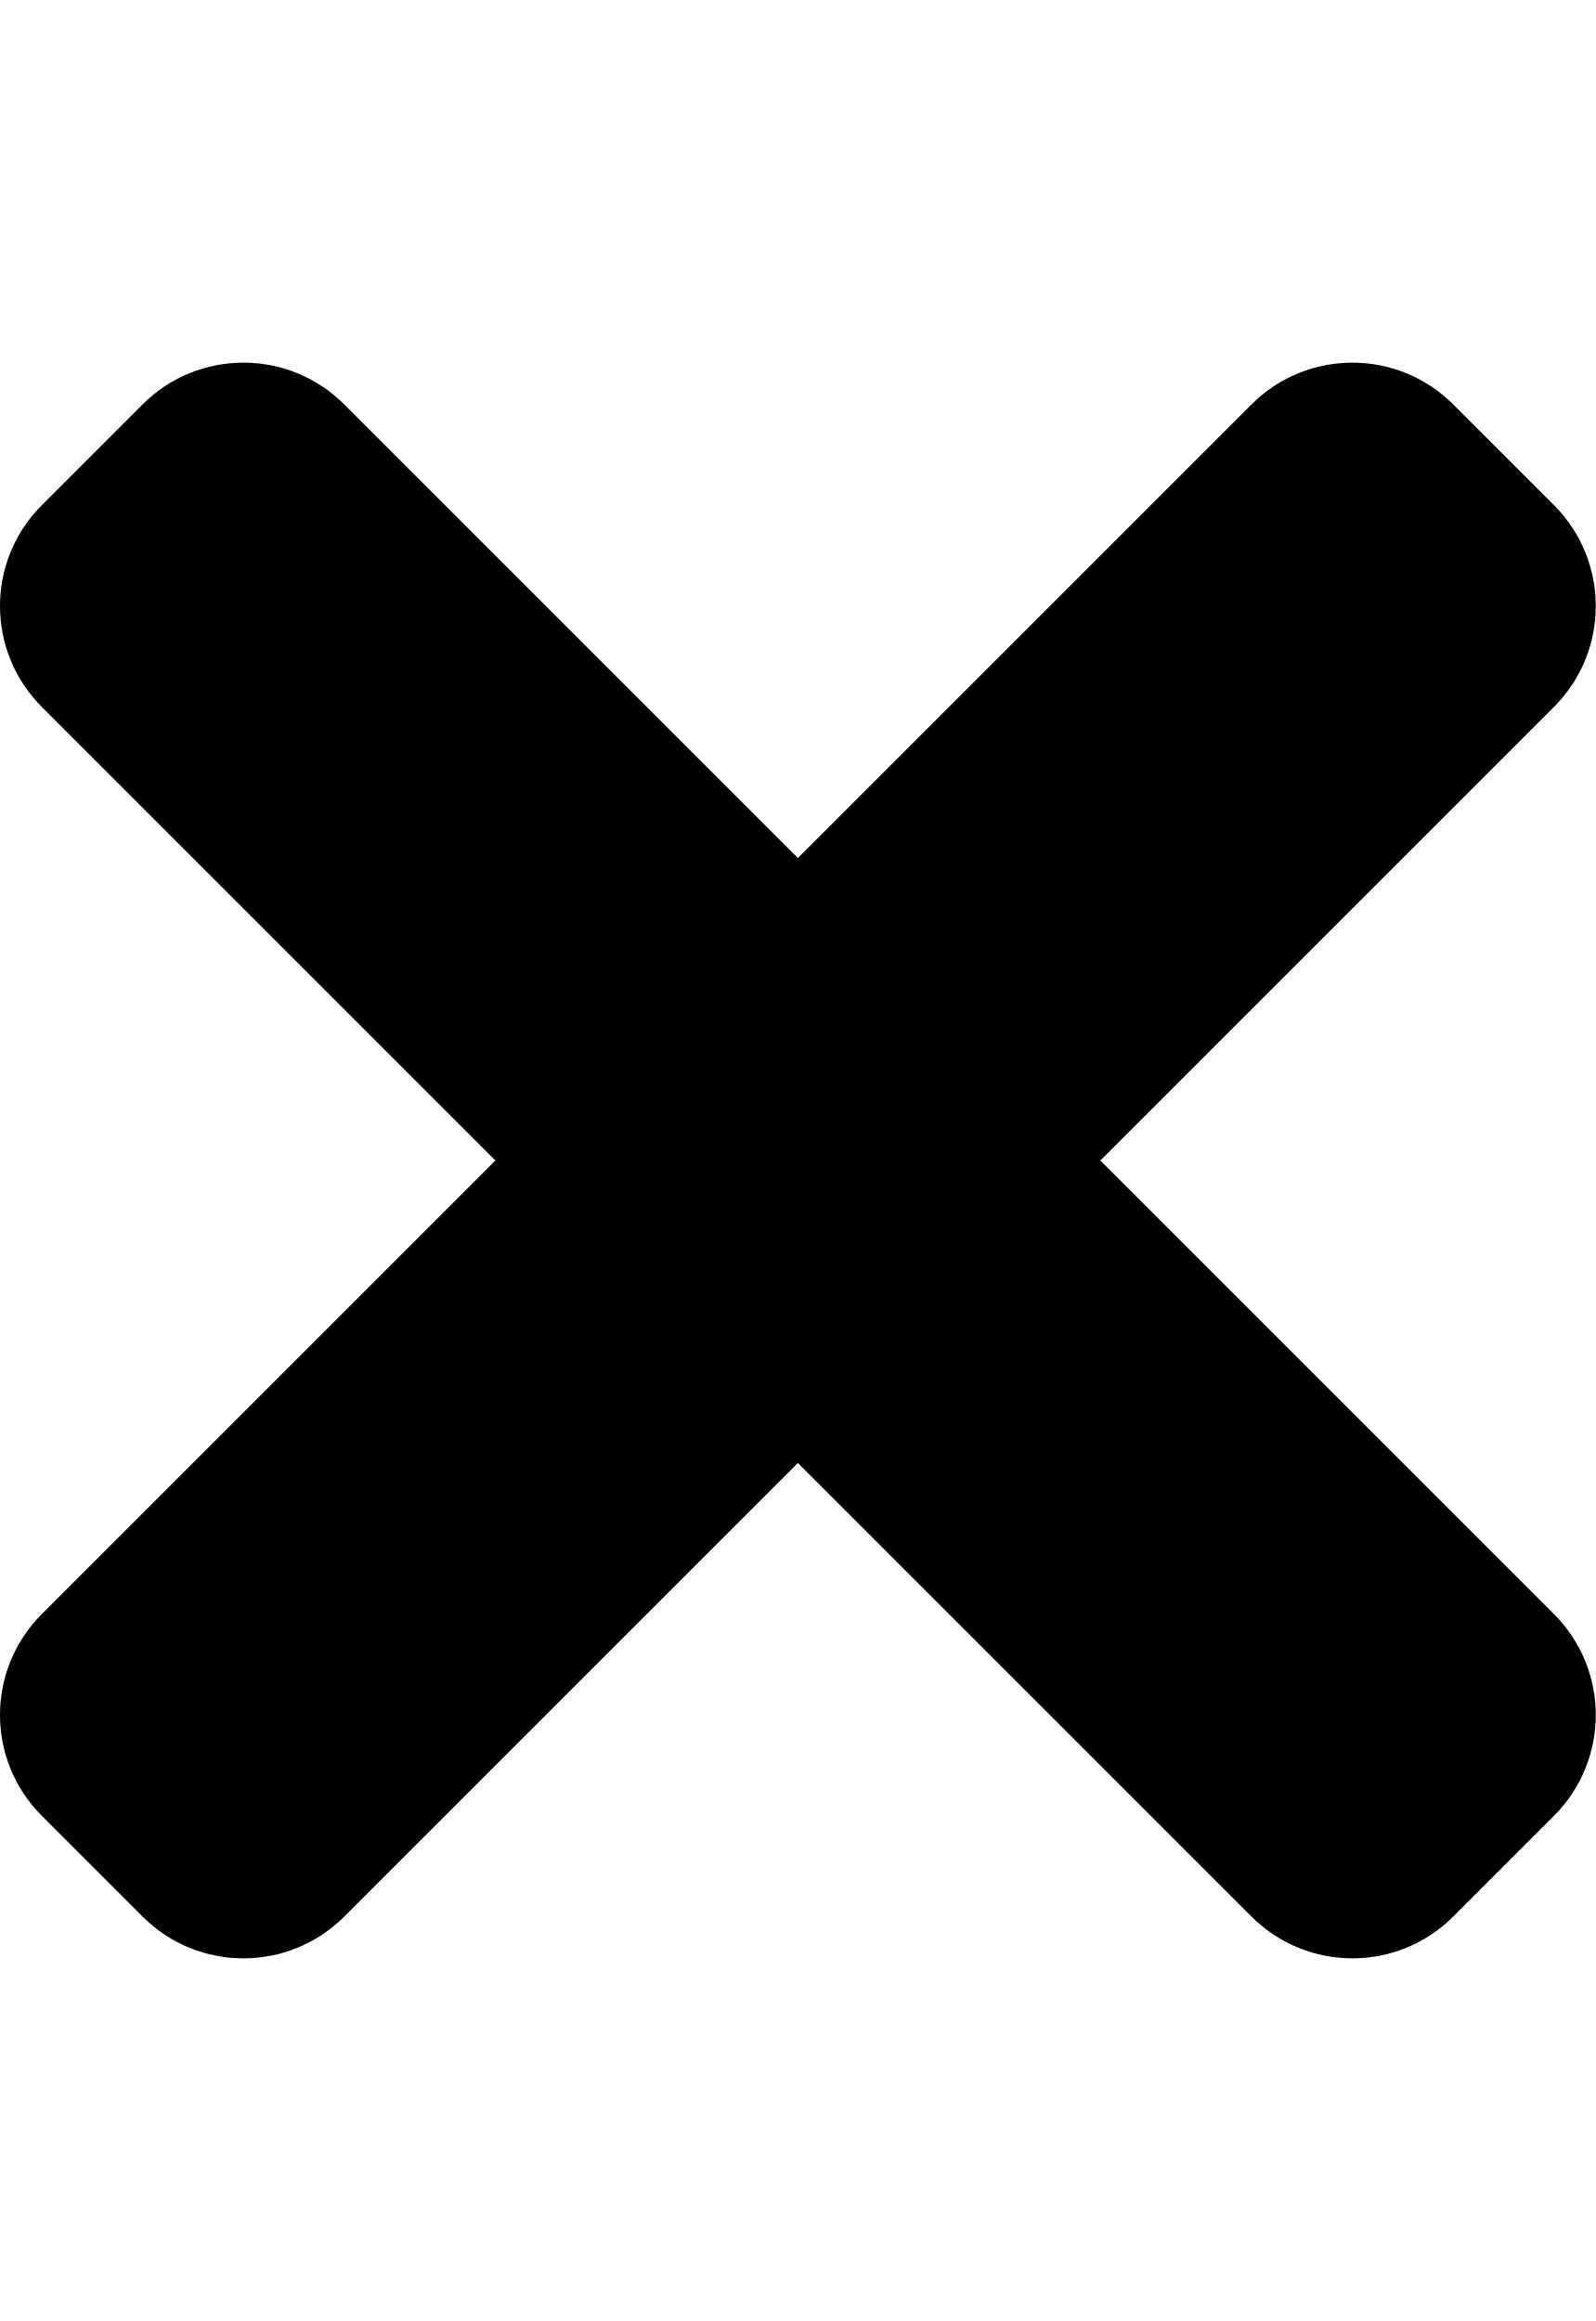
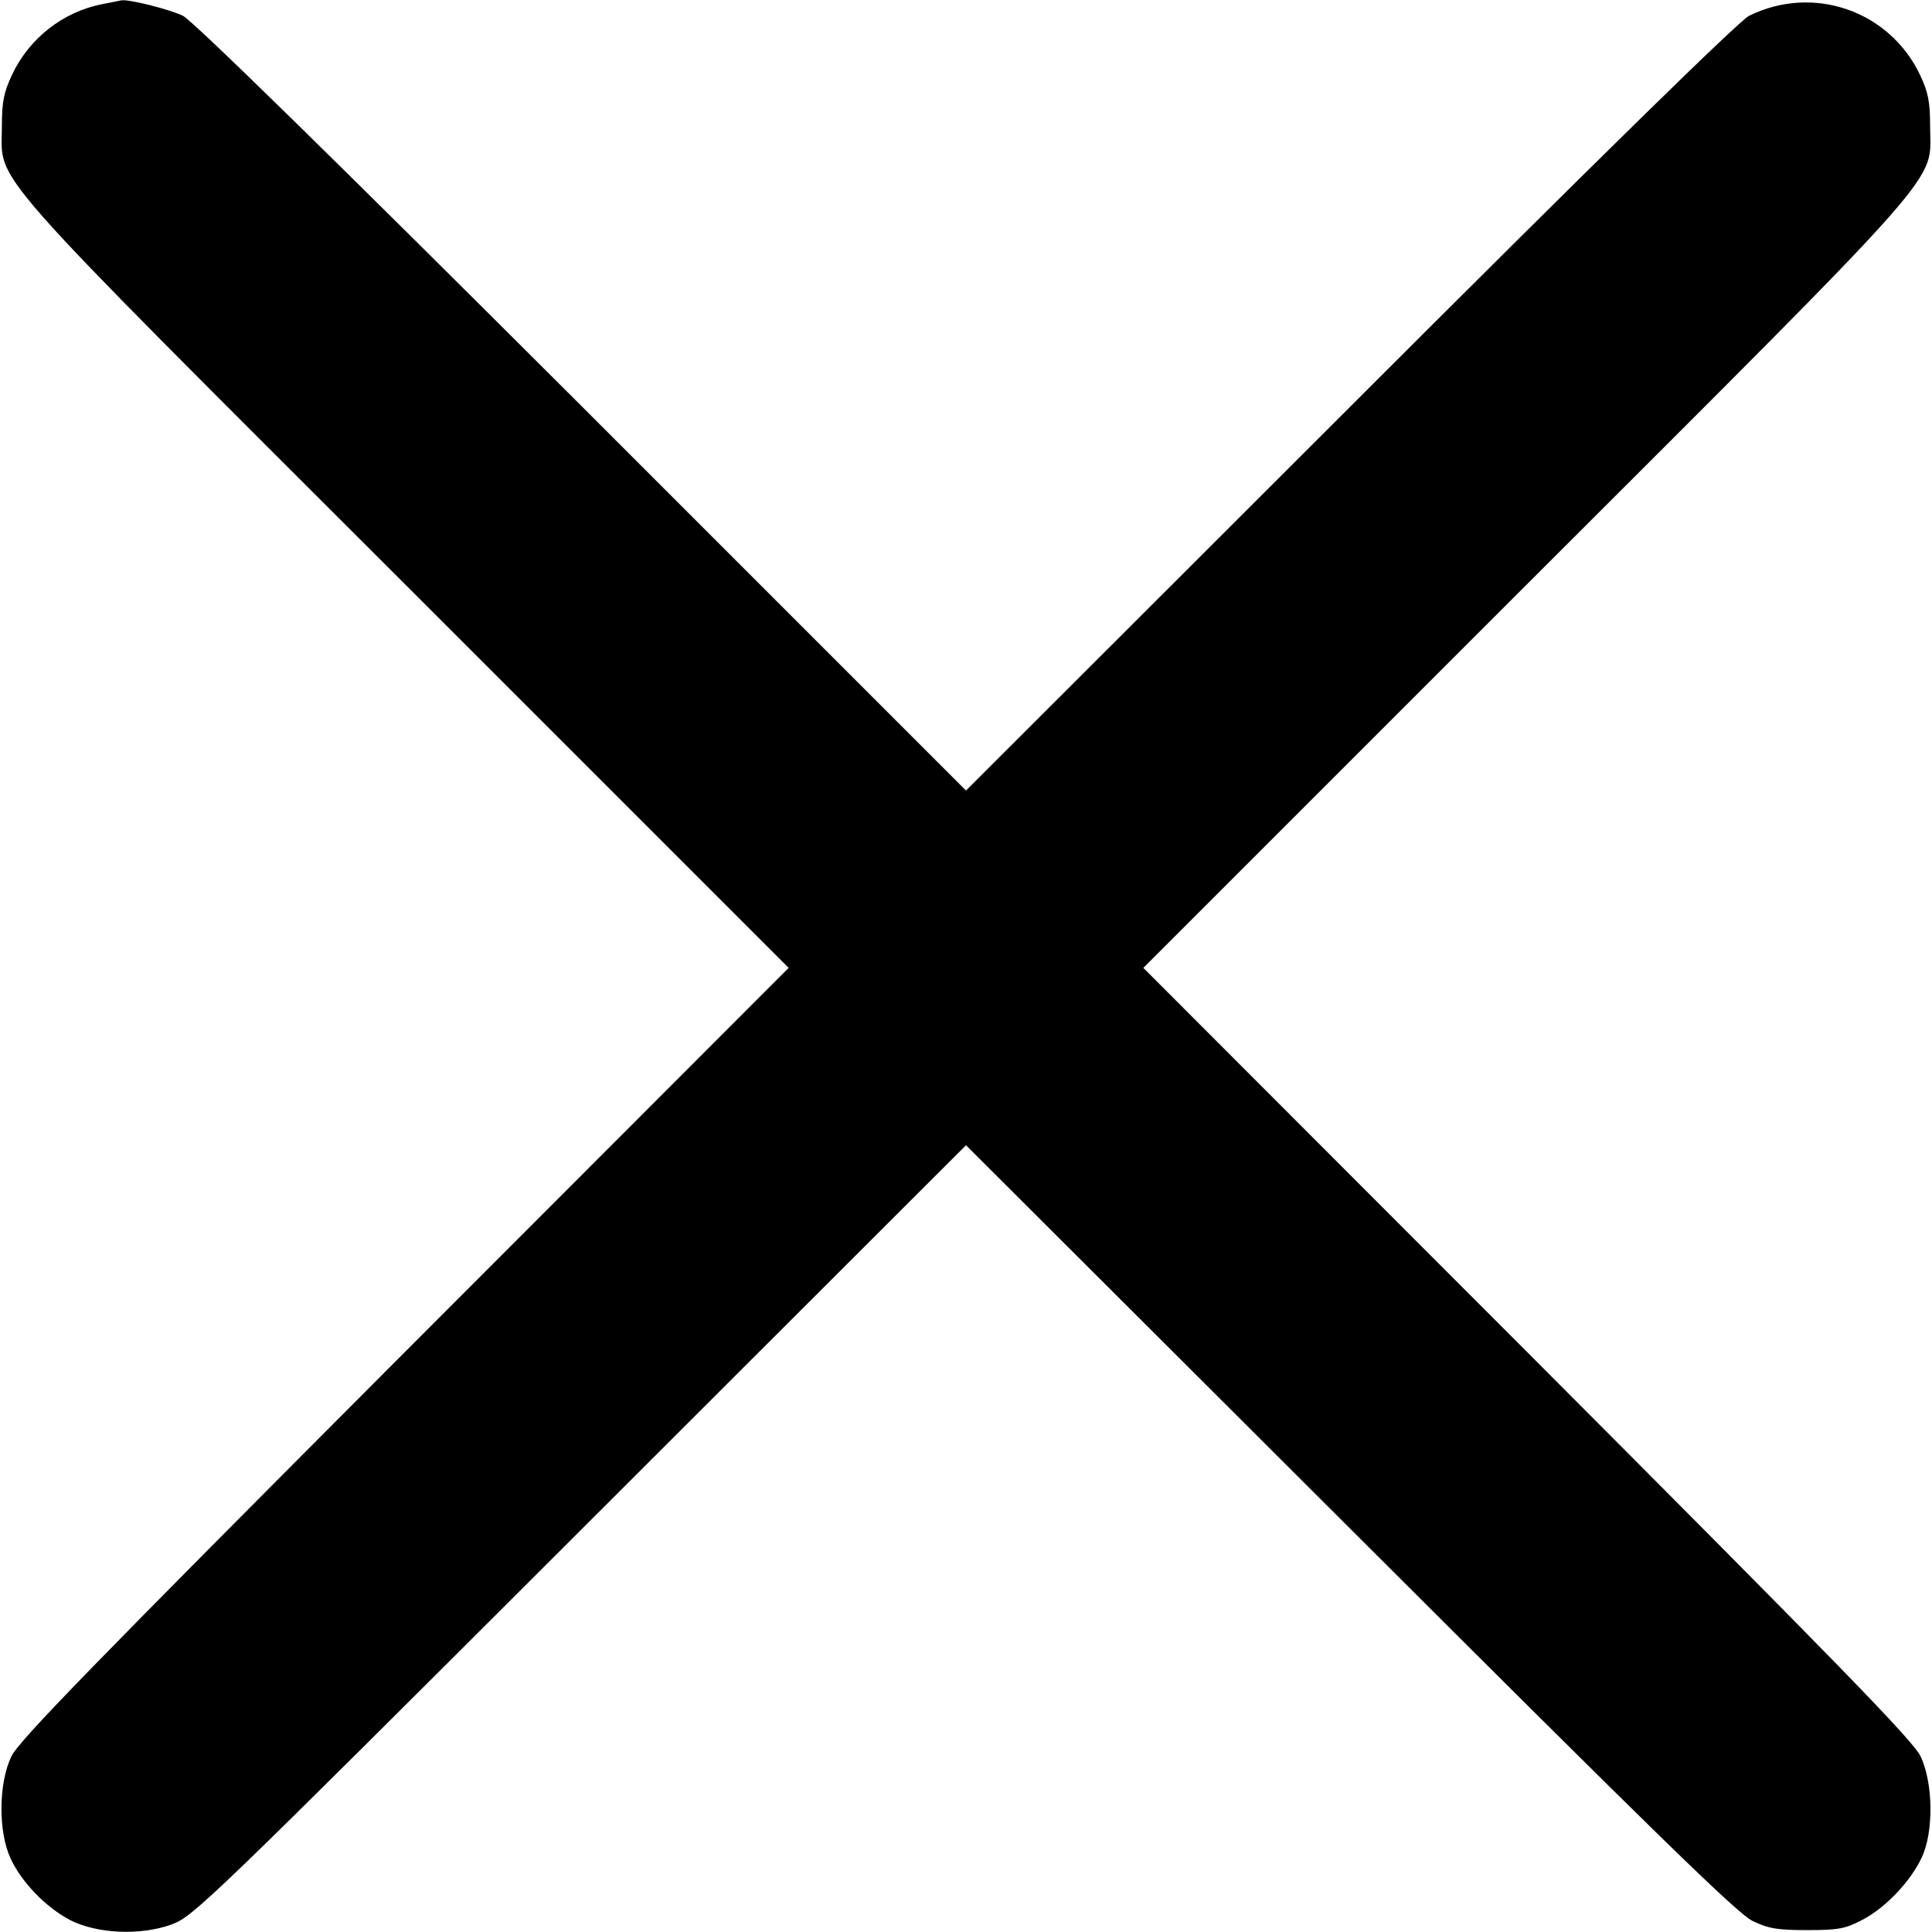
- <svg xmlns="http://www.w3.org/2000/svg" aria-hidden="true" focusable="false" data-prefix="fas" data-icon="times" class="w-3 ml-3" role="img" viewBox="0 0 352 512">
-   <path fill="" d="M242.72 256l100.07-100.07c12.28-12.28 12.28-32.19 0-44.48l-22.24-22.24c-12.28-12.28-32.19-12.28-44.48 0L176 189.28 75.93 89.21c-12.28-12.28-32.19-12.28-44.48 0L9.21 111.45c-12.28 12.28-12.28 32.19 0 44.48L109.28 256 9.21 356.07c-12.28 12.28-12.28 32.19 0 44.48l22.24 22.24c12.28 12.28 32.2 12.28 44.48 0L176 322.72l100.07 100.07c12.28 12.28 32.2 12.28 44.48 0l22.24-22.24c12.28-12.28 12.28-32.19 0-44.48L242.72 256z">
-         </path>
+ <svg xmlns="http://www.w3.org/2000/svg" version="1.0" width="512pt" height="512pt" viewBox="0 0 512 512" preserveAspectRatio="xMidYMid meet">
+   <g transform="translate(0,512) scale(0.1,-0.1)" fill="#000000" stroke="none">
+     <path d="M271 5109 c-104 -20 -194 -91 -239 -187 -22 -47 -27 -71 -27 -137 0 -155 -68 -78 1075 -1220 l1010 -1010 -1019 -1020 c-827 -829 -1022 -1029 -1041 -1070 -34 -71 -35 -199 -2 -270 29 -63 93 -129 157 -163 72 -37 187 -42 270 -12 58 22 94 56 1083 1044 l1022 1021 1018 -1016 c817 -816 1027 -1021 1067 -1040 42 -20 65 -24 145 -24 83 0 101 4 145 27 62 32 129 103 158 166 32 68 30 197 -3 267 -19 41 -214 241 -1041 1070 l-1019 1020 1010 1010 c1143 1142 1075 1065 1075 1220 0 65 -5 90 -26 135 -81 172 -284 242 -454 158 -26 -13 -391 -370 -1057 -1036 l-1018 -1017 -1017 1017 c-667 666 -1032 1023 -1058 1036 -34 17 -145 45 -164 41 -3 -1 -26 -5 -50 -10z" />
+   </g>
</svg>
